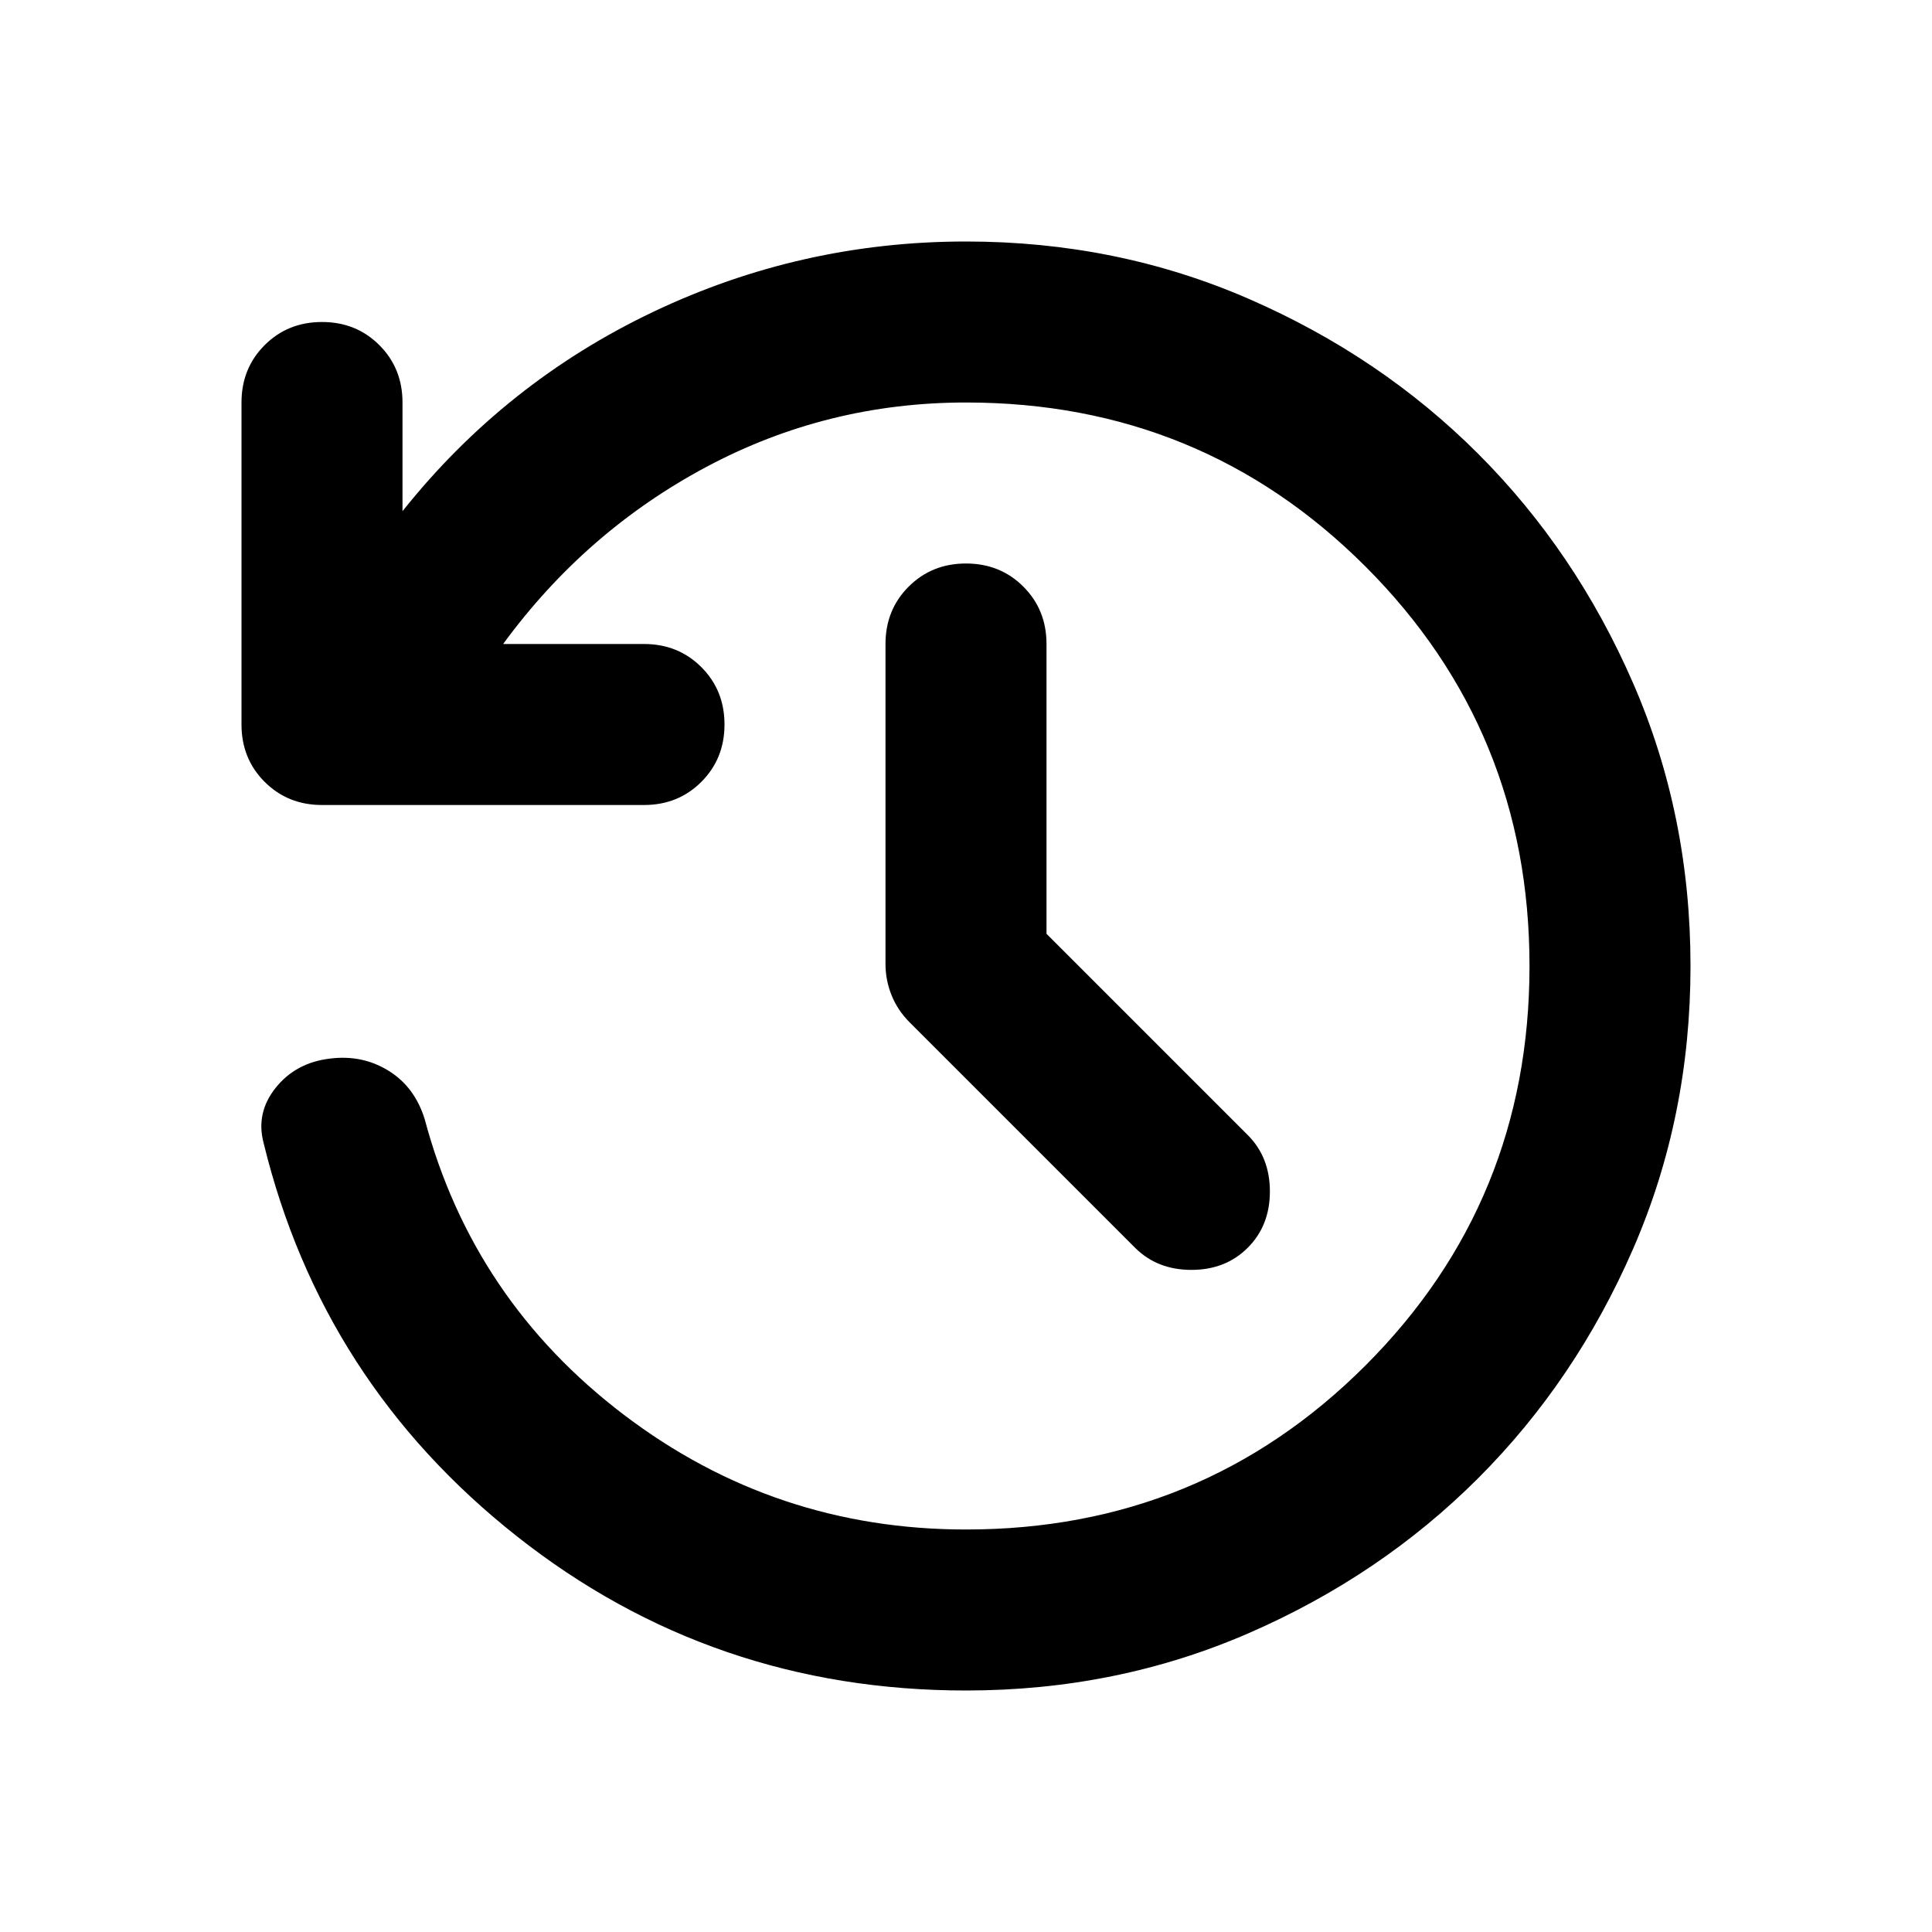
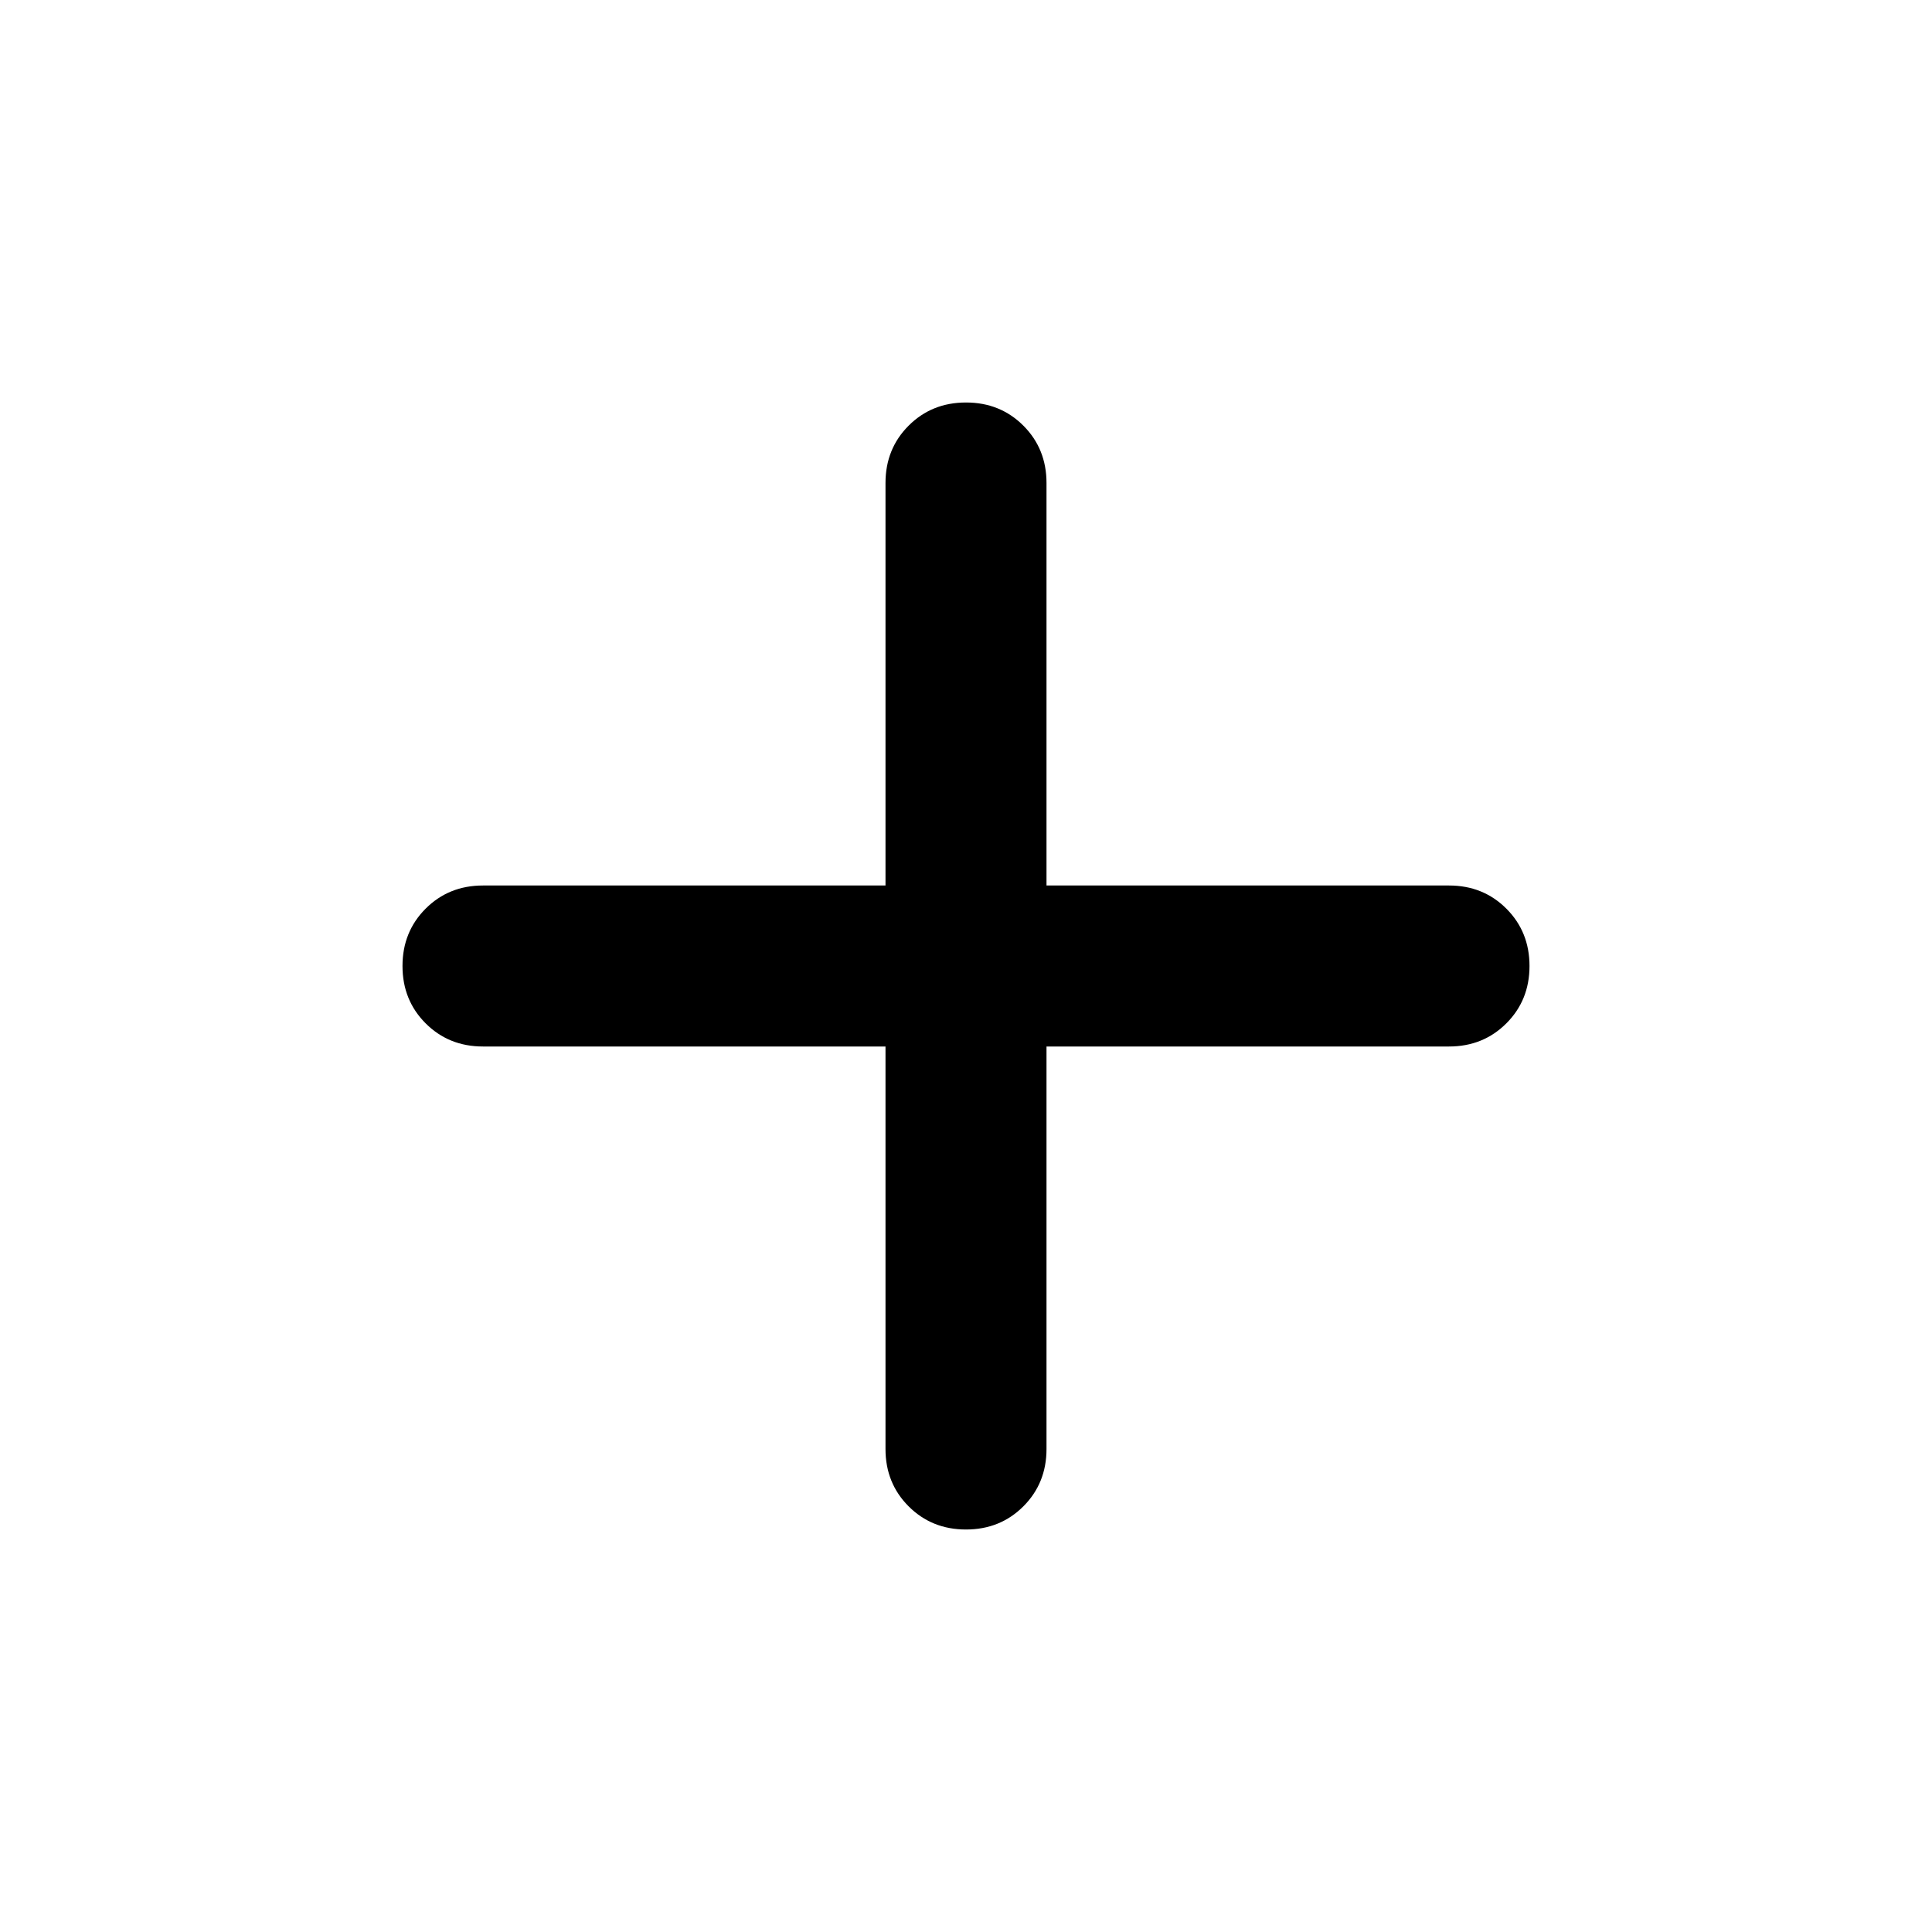
<svg xmlns="http://www.w3.org/2000/svg" height="24" viewBox="0 -960 960 960" width="24">
-   <path d="M480-120q-126 0-223-76.5T131-392q-4-15 6-27.5t27-14.5q16-2 29 6t18 24q24 90 99 147t170 57q117 0 198.5-81.5T760-480q0-117-81.5-198.5T480-760q-69 0-129 32t-101 88h70q17 0 28.5 11.5T360-600q0 17-11.5 28.5T320-560H160q-17 0-28.5-11.5T120-600v-160q0-17 11.5-28.5T160-800q17 0 28.5 11.5T200-760v54q51-64 124.5-99T480-840q75 0 140.5 28.5t114 77q48.5 48.5 77 114T840-480q0 75-28.5 140.5t-77 114q-48.5 48.5-114 77T480-120Zm40-376 100 100q11 11 11 28t-11 28q-11 11-28 11t-28-11L452-452q-6-6-9-13.5t-3-15.5v-159q0-17 11.5-28.5T480-680q17 0 28.5 11.5T520-640v144Z" />
+   <path d="M440-440H240q-17 0-28.5-11.5T200-480q0-17 11.5-28.5T240-520h200v-200q0-17 11.5-28.5T480-760q17 0 28.5 11.5T520-720v200h200q17 0 28.5 11.5T760-480q0 17-11.5 28.5T720-440H520v200q0 17-11.5 28.5T480-200q-17 0-28.5-11.5T440-240v-200Z" />
</svg>
